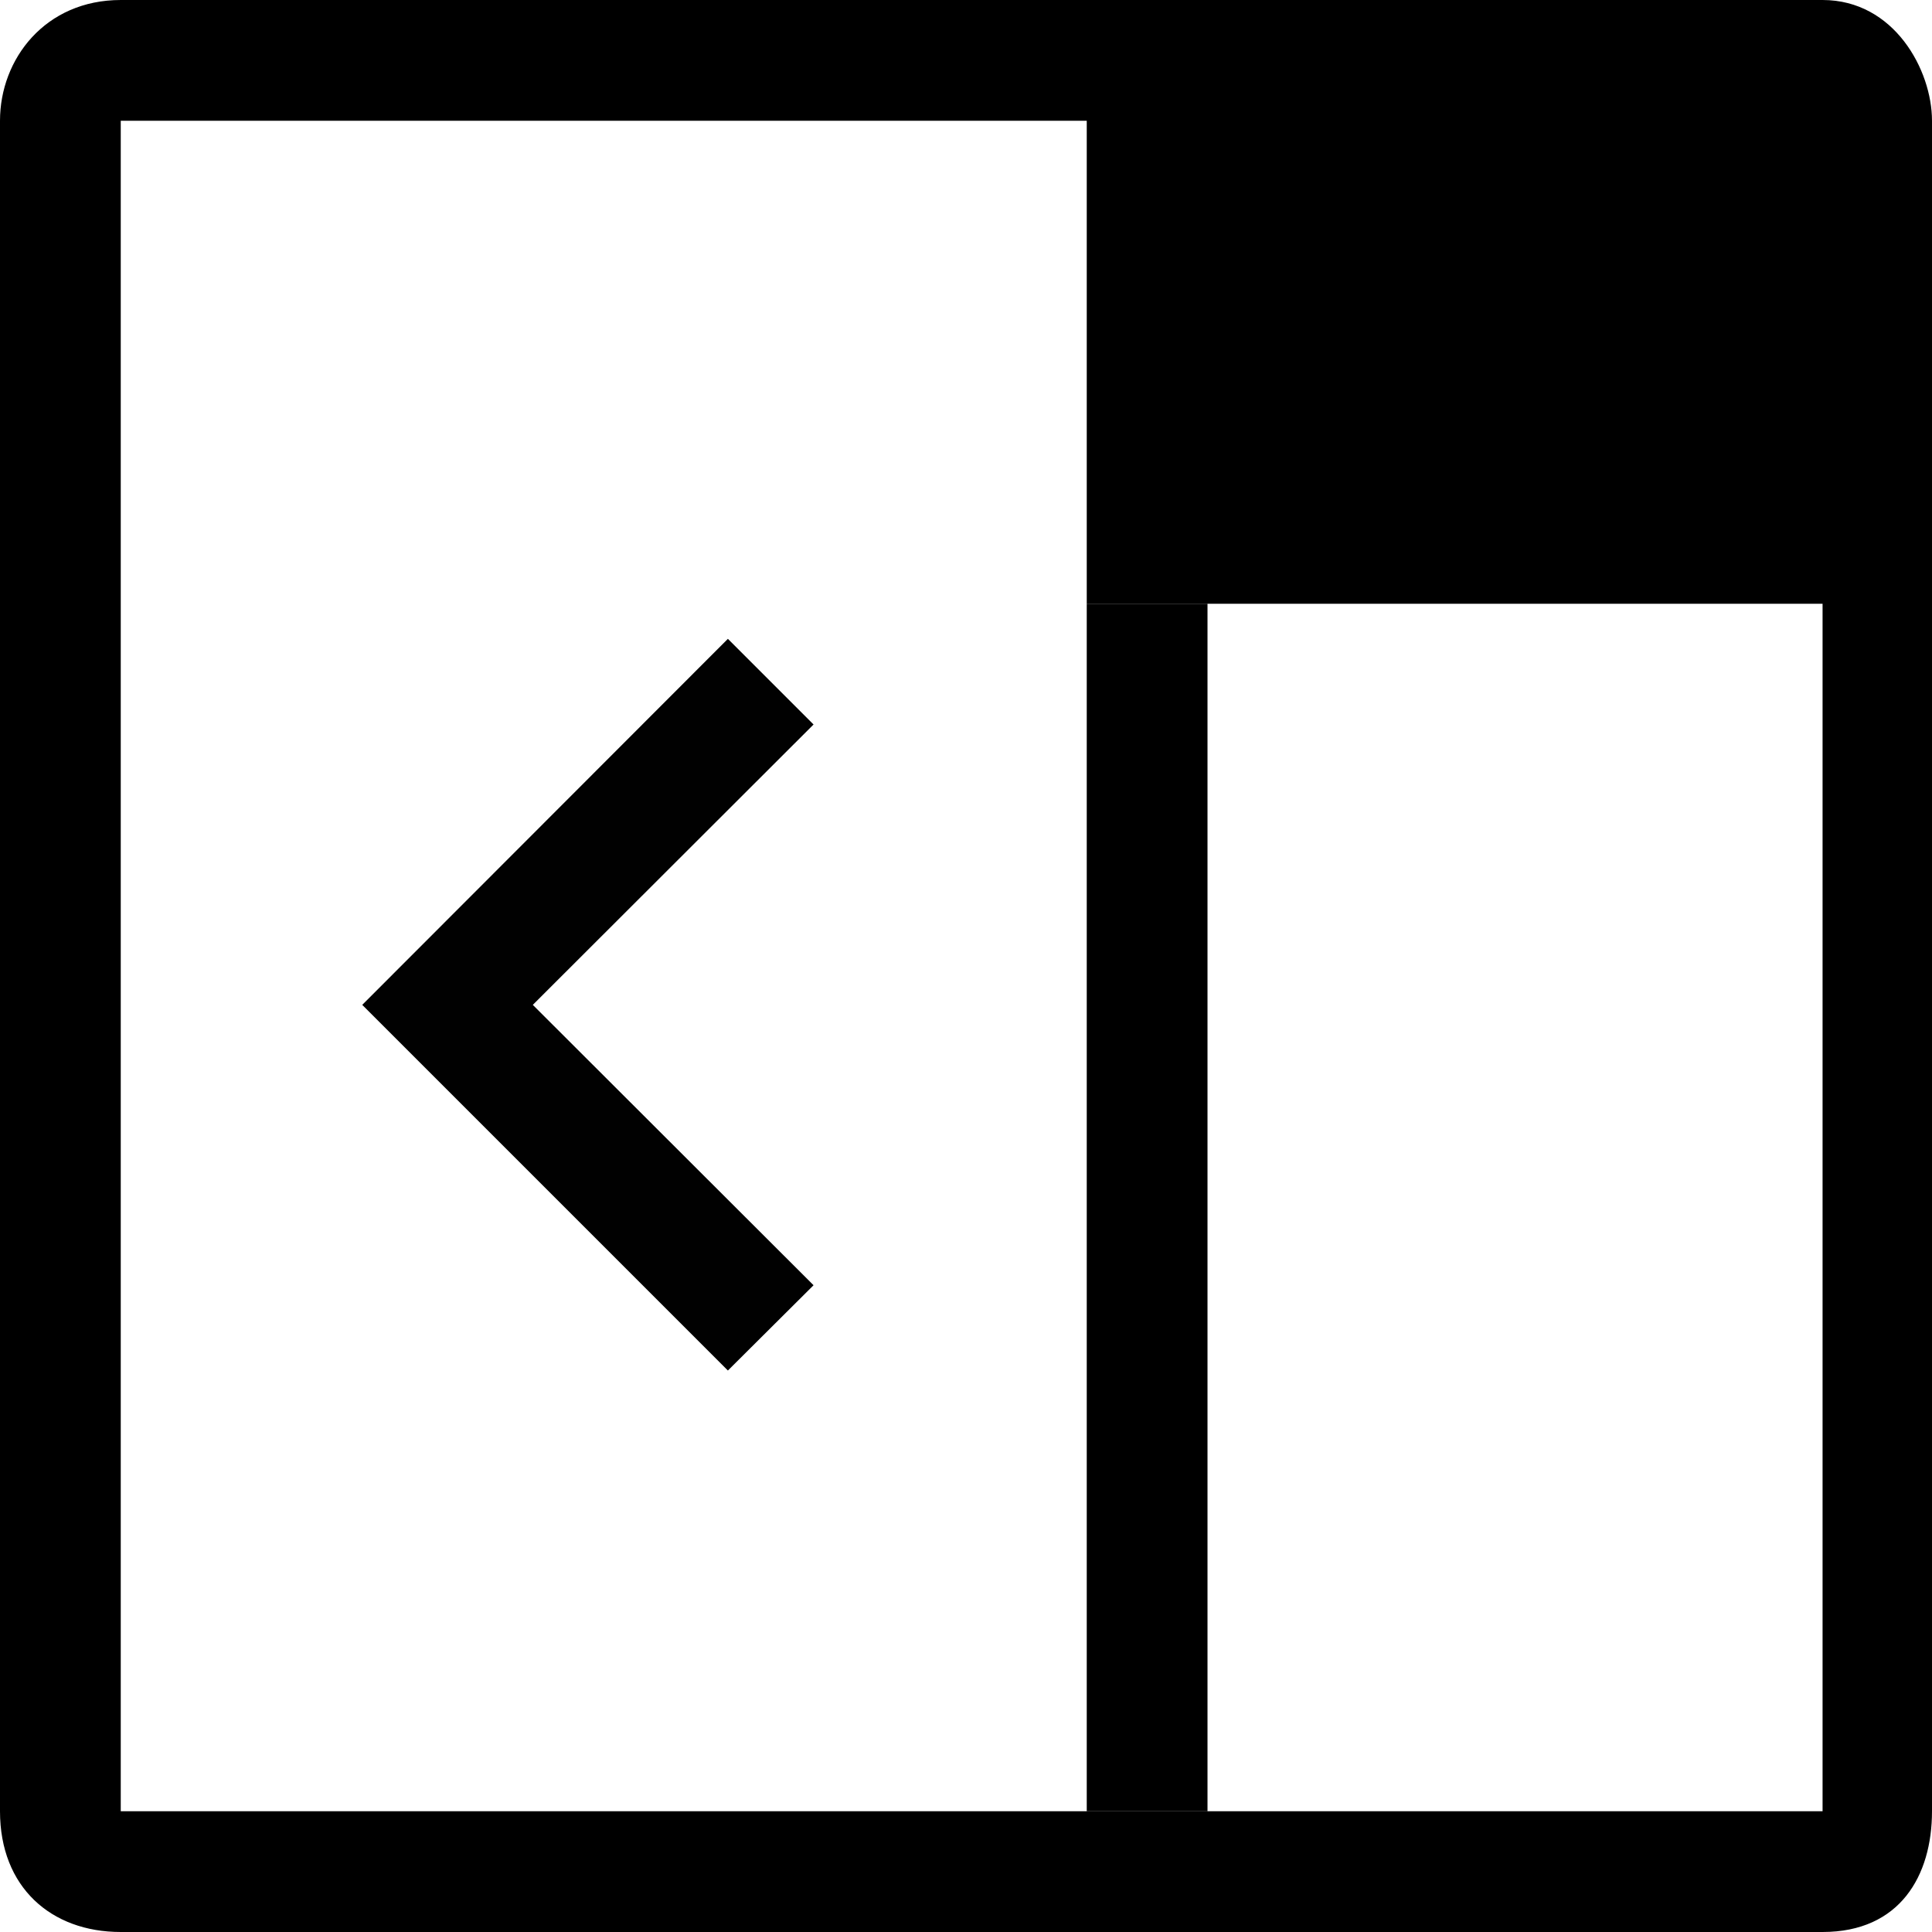
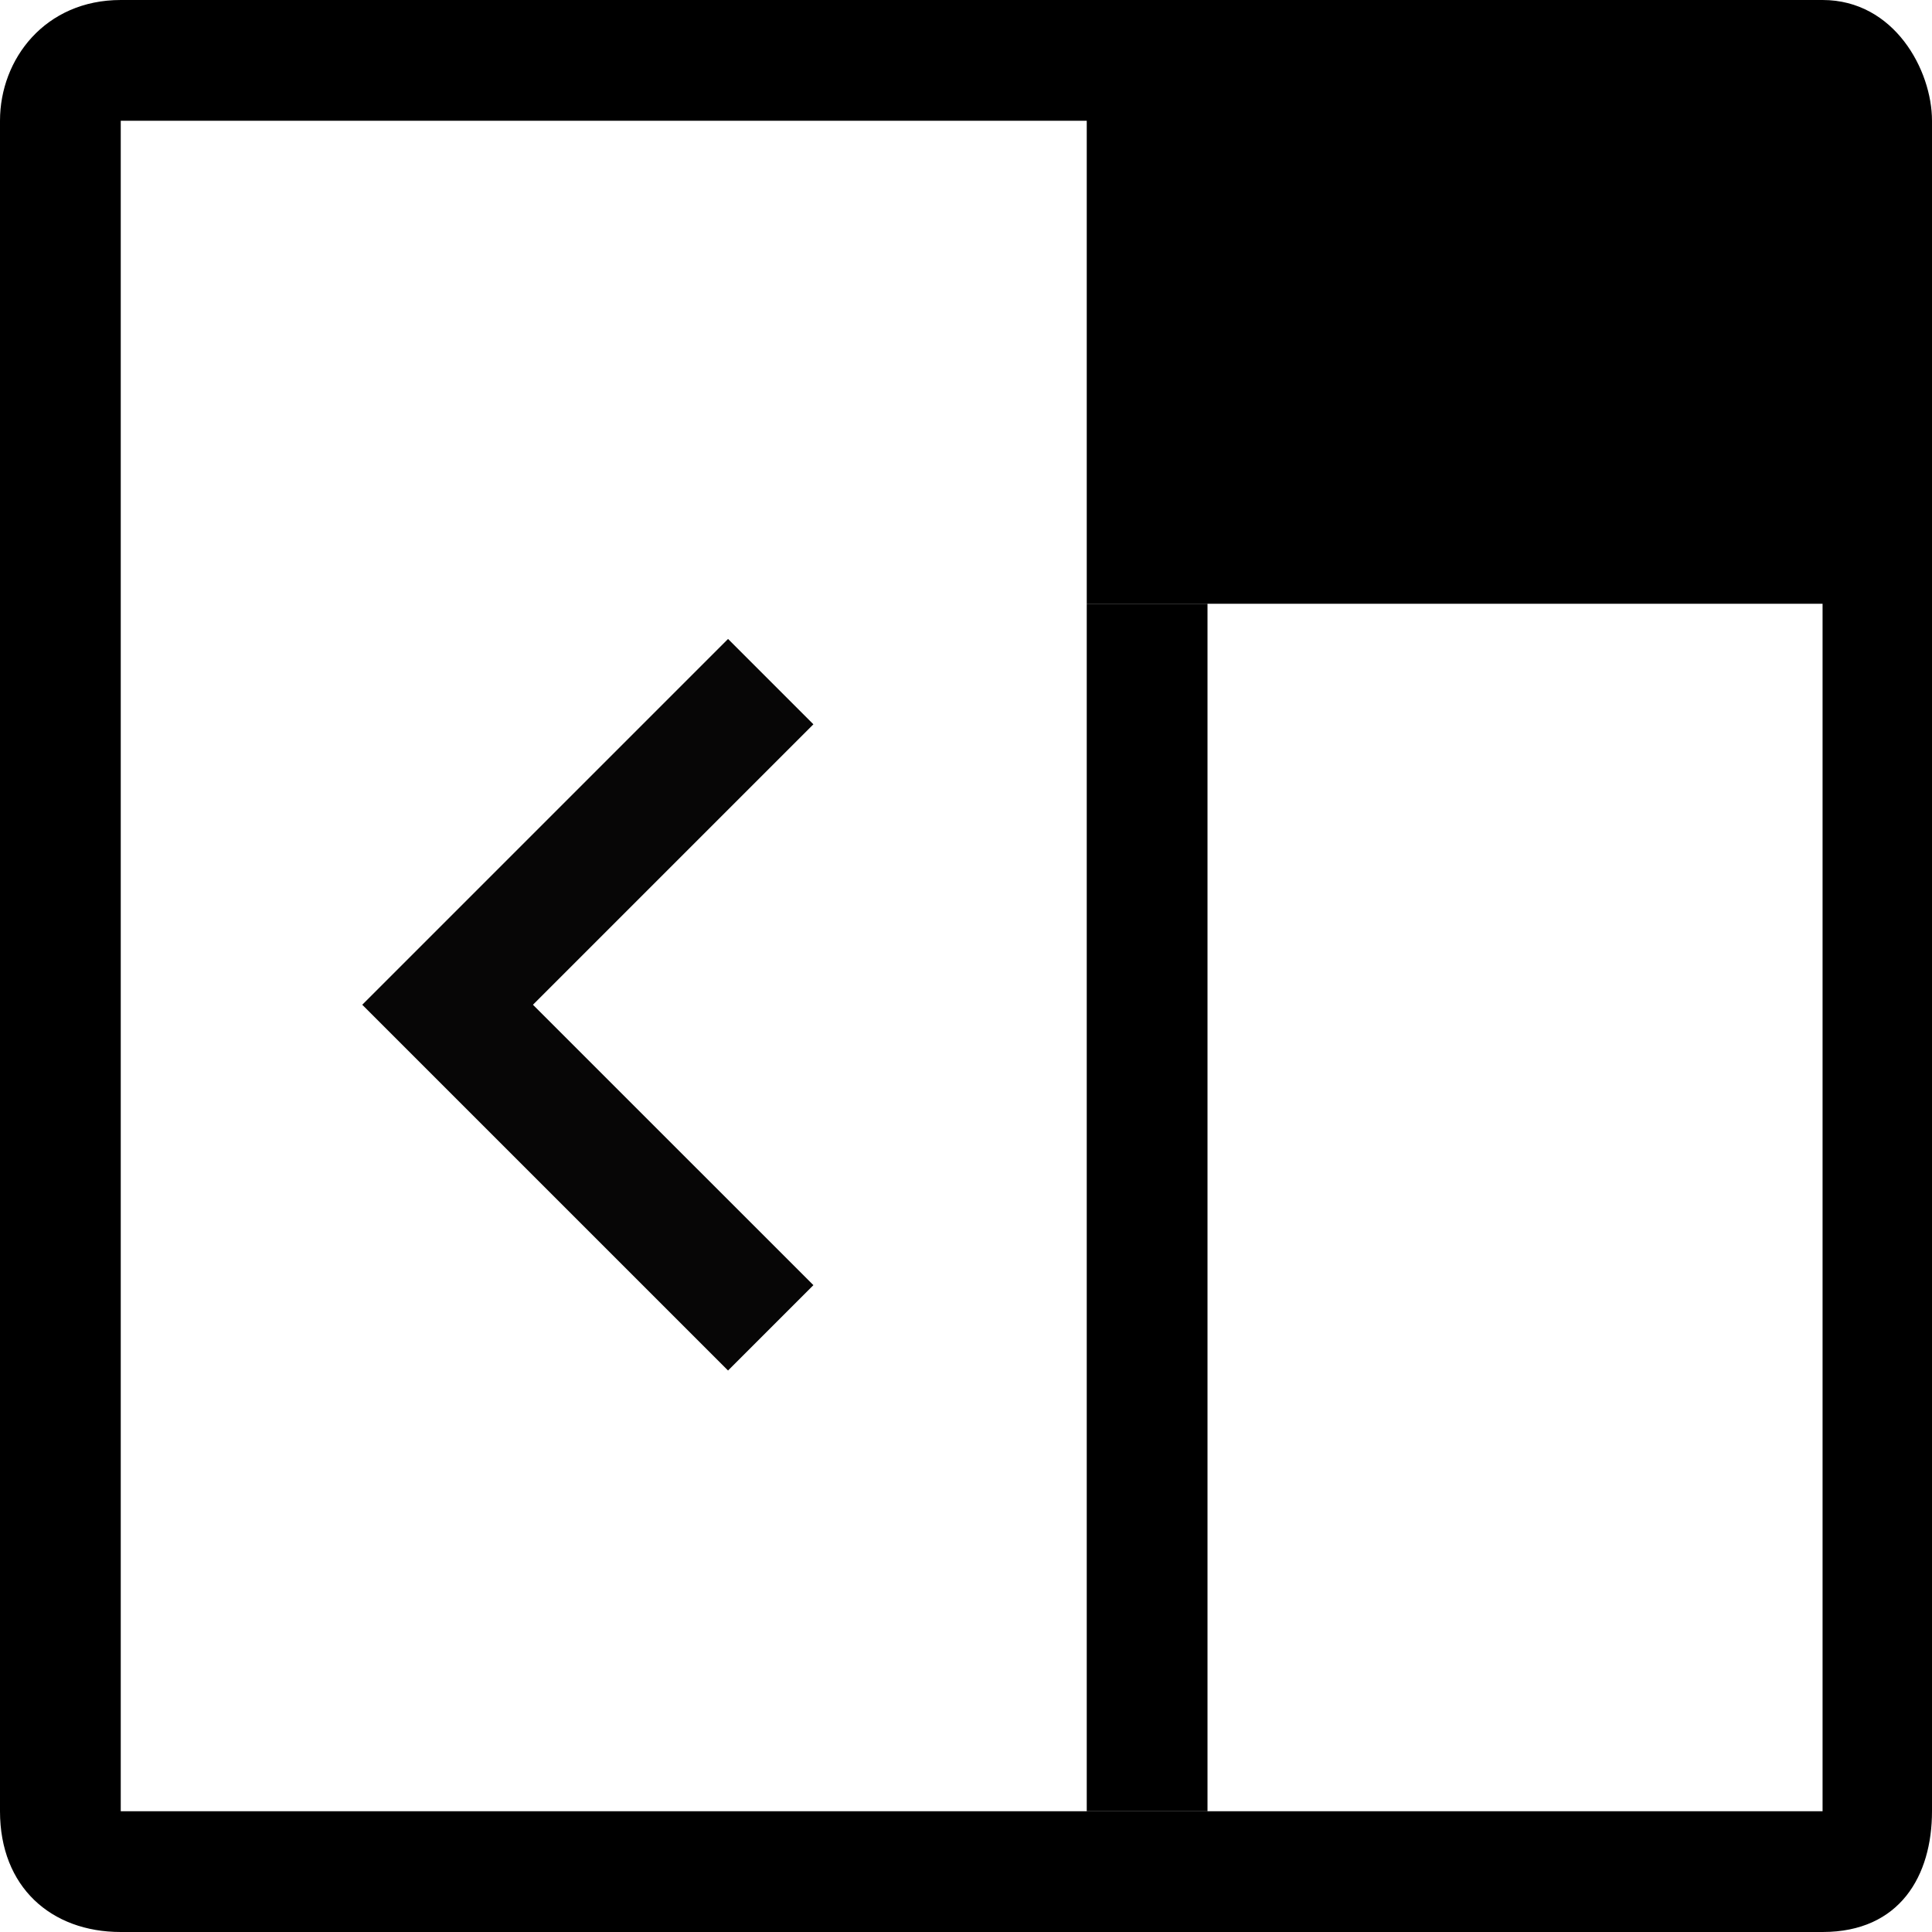
- <svg xmlns="http://www.w3.org/2000/svg" version="1.1" id="Layer_1" x="0px" y="0px" viewBox="0 0 512 512" enable-background="new 0 0 512 512" xml:space="preserve">
-   <g>
-     <path d="M0,32C0,15.6,12,0,32,0l451,0c19,0,29,18.6,29,32v448c0,17.1-8.5,32-29,32H32c-18.5,0-32-11.9-32-32L0,32z M32,480h451V160   H288V32H32V480z" />
-   </g>
+ <svg xmlns="http://www.w3.org/2000/svg" id="Layer_1" data-name="Layer 1" viewBox="0 0 512 512">
+   <defs>
+     <style>.cls-1{fill:#070606;}</style>
+   </defs>
+   <path d="M0,32C0,15.59,12,0,32,0H483c19,0,29,18.59,29,32V480c0,17.06-8.48,32-29,32H32c-18.47,0-32-11.94-32-32ZM32,480H483V160H288V32H32Z" />
  <rect x="288" y="160" width="32" height="320" />
-   <g id="expand-more_13_">
-     <polygon fill="#010101" points="215.6,340.6 141.2,266.3 215.6,192 192.9,169.3 96,266.3 192.9,363.2  " />
+   <g id="expand-more">
+     <polygon class="cls-1" points="215.56 340.58 141.24 266.27 215.56 191.95 192.94 169.33 96 266.27 192.94 363.2 215.56 340.58" />
  </g>
</svg>
